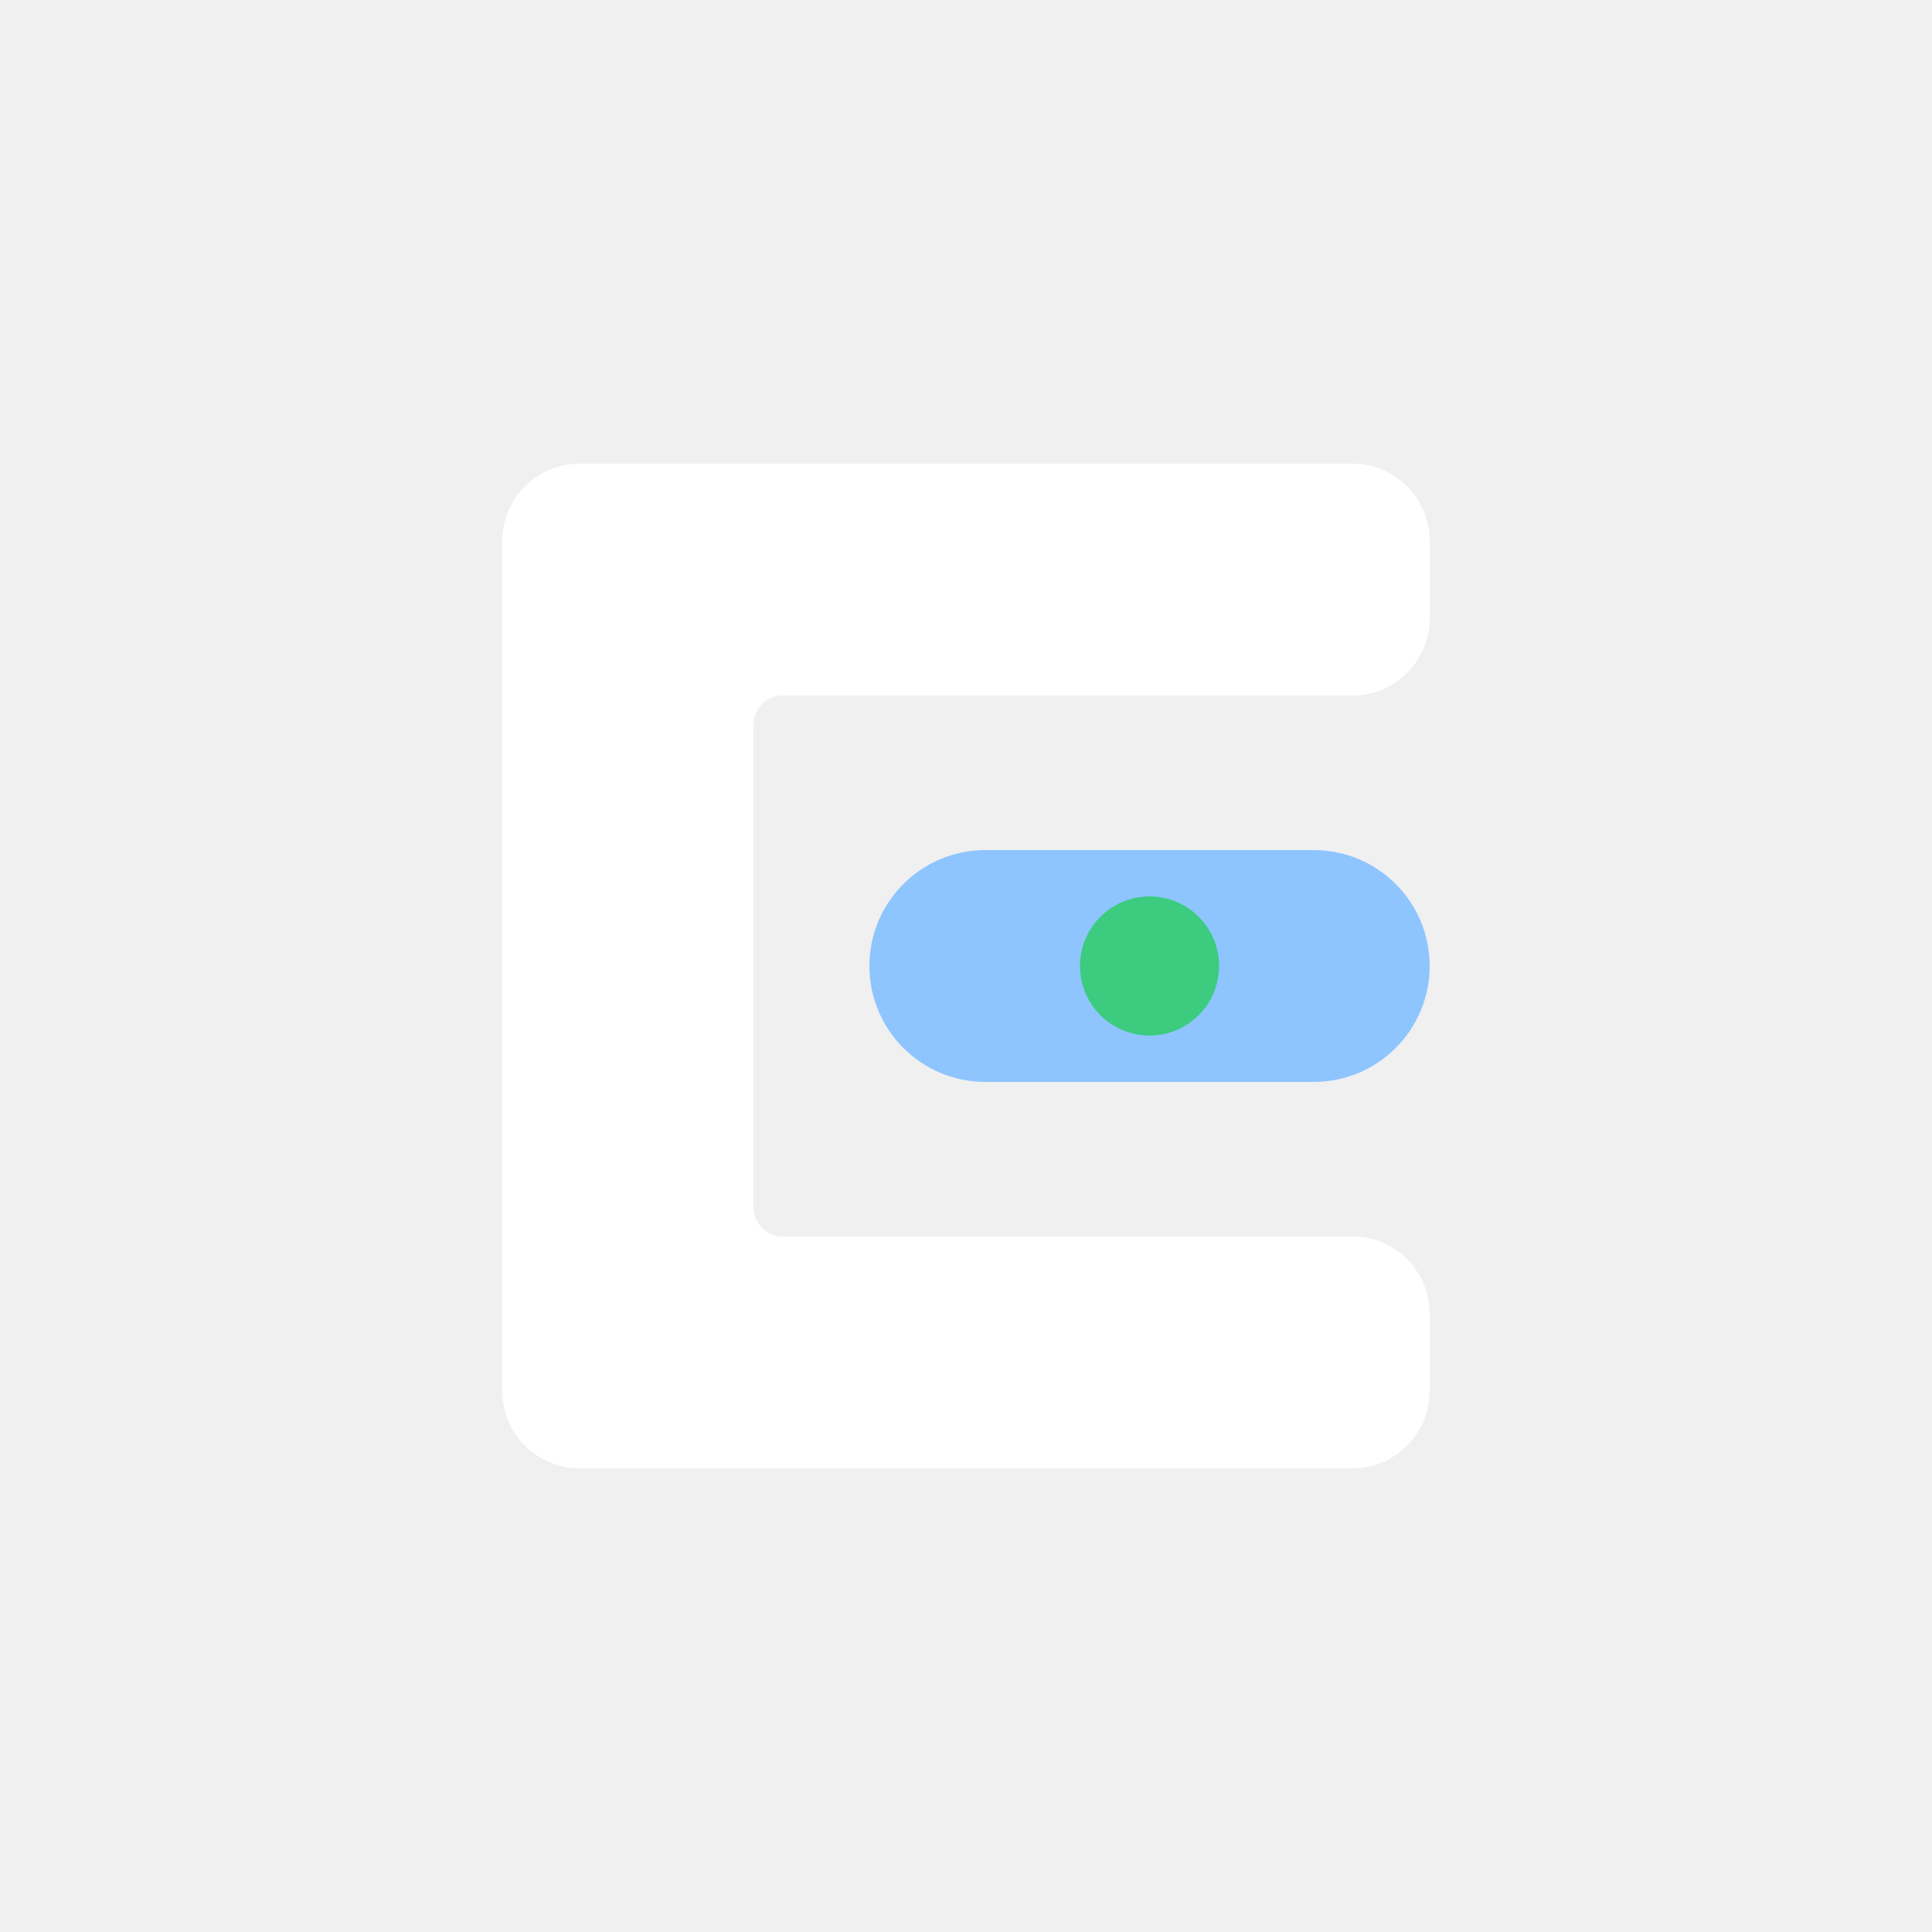
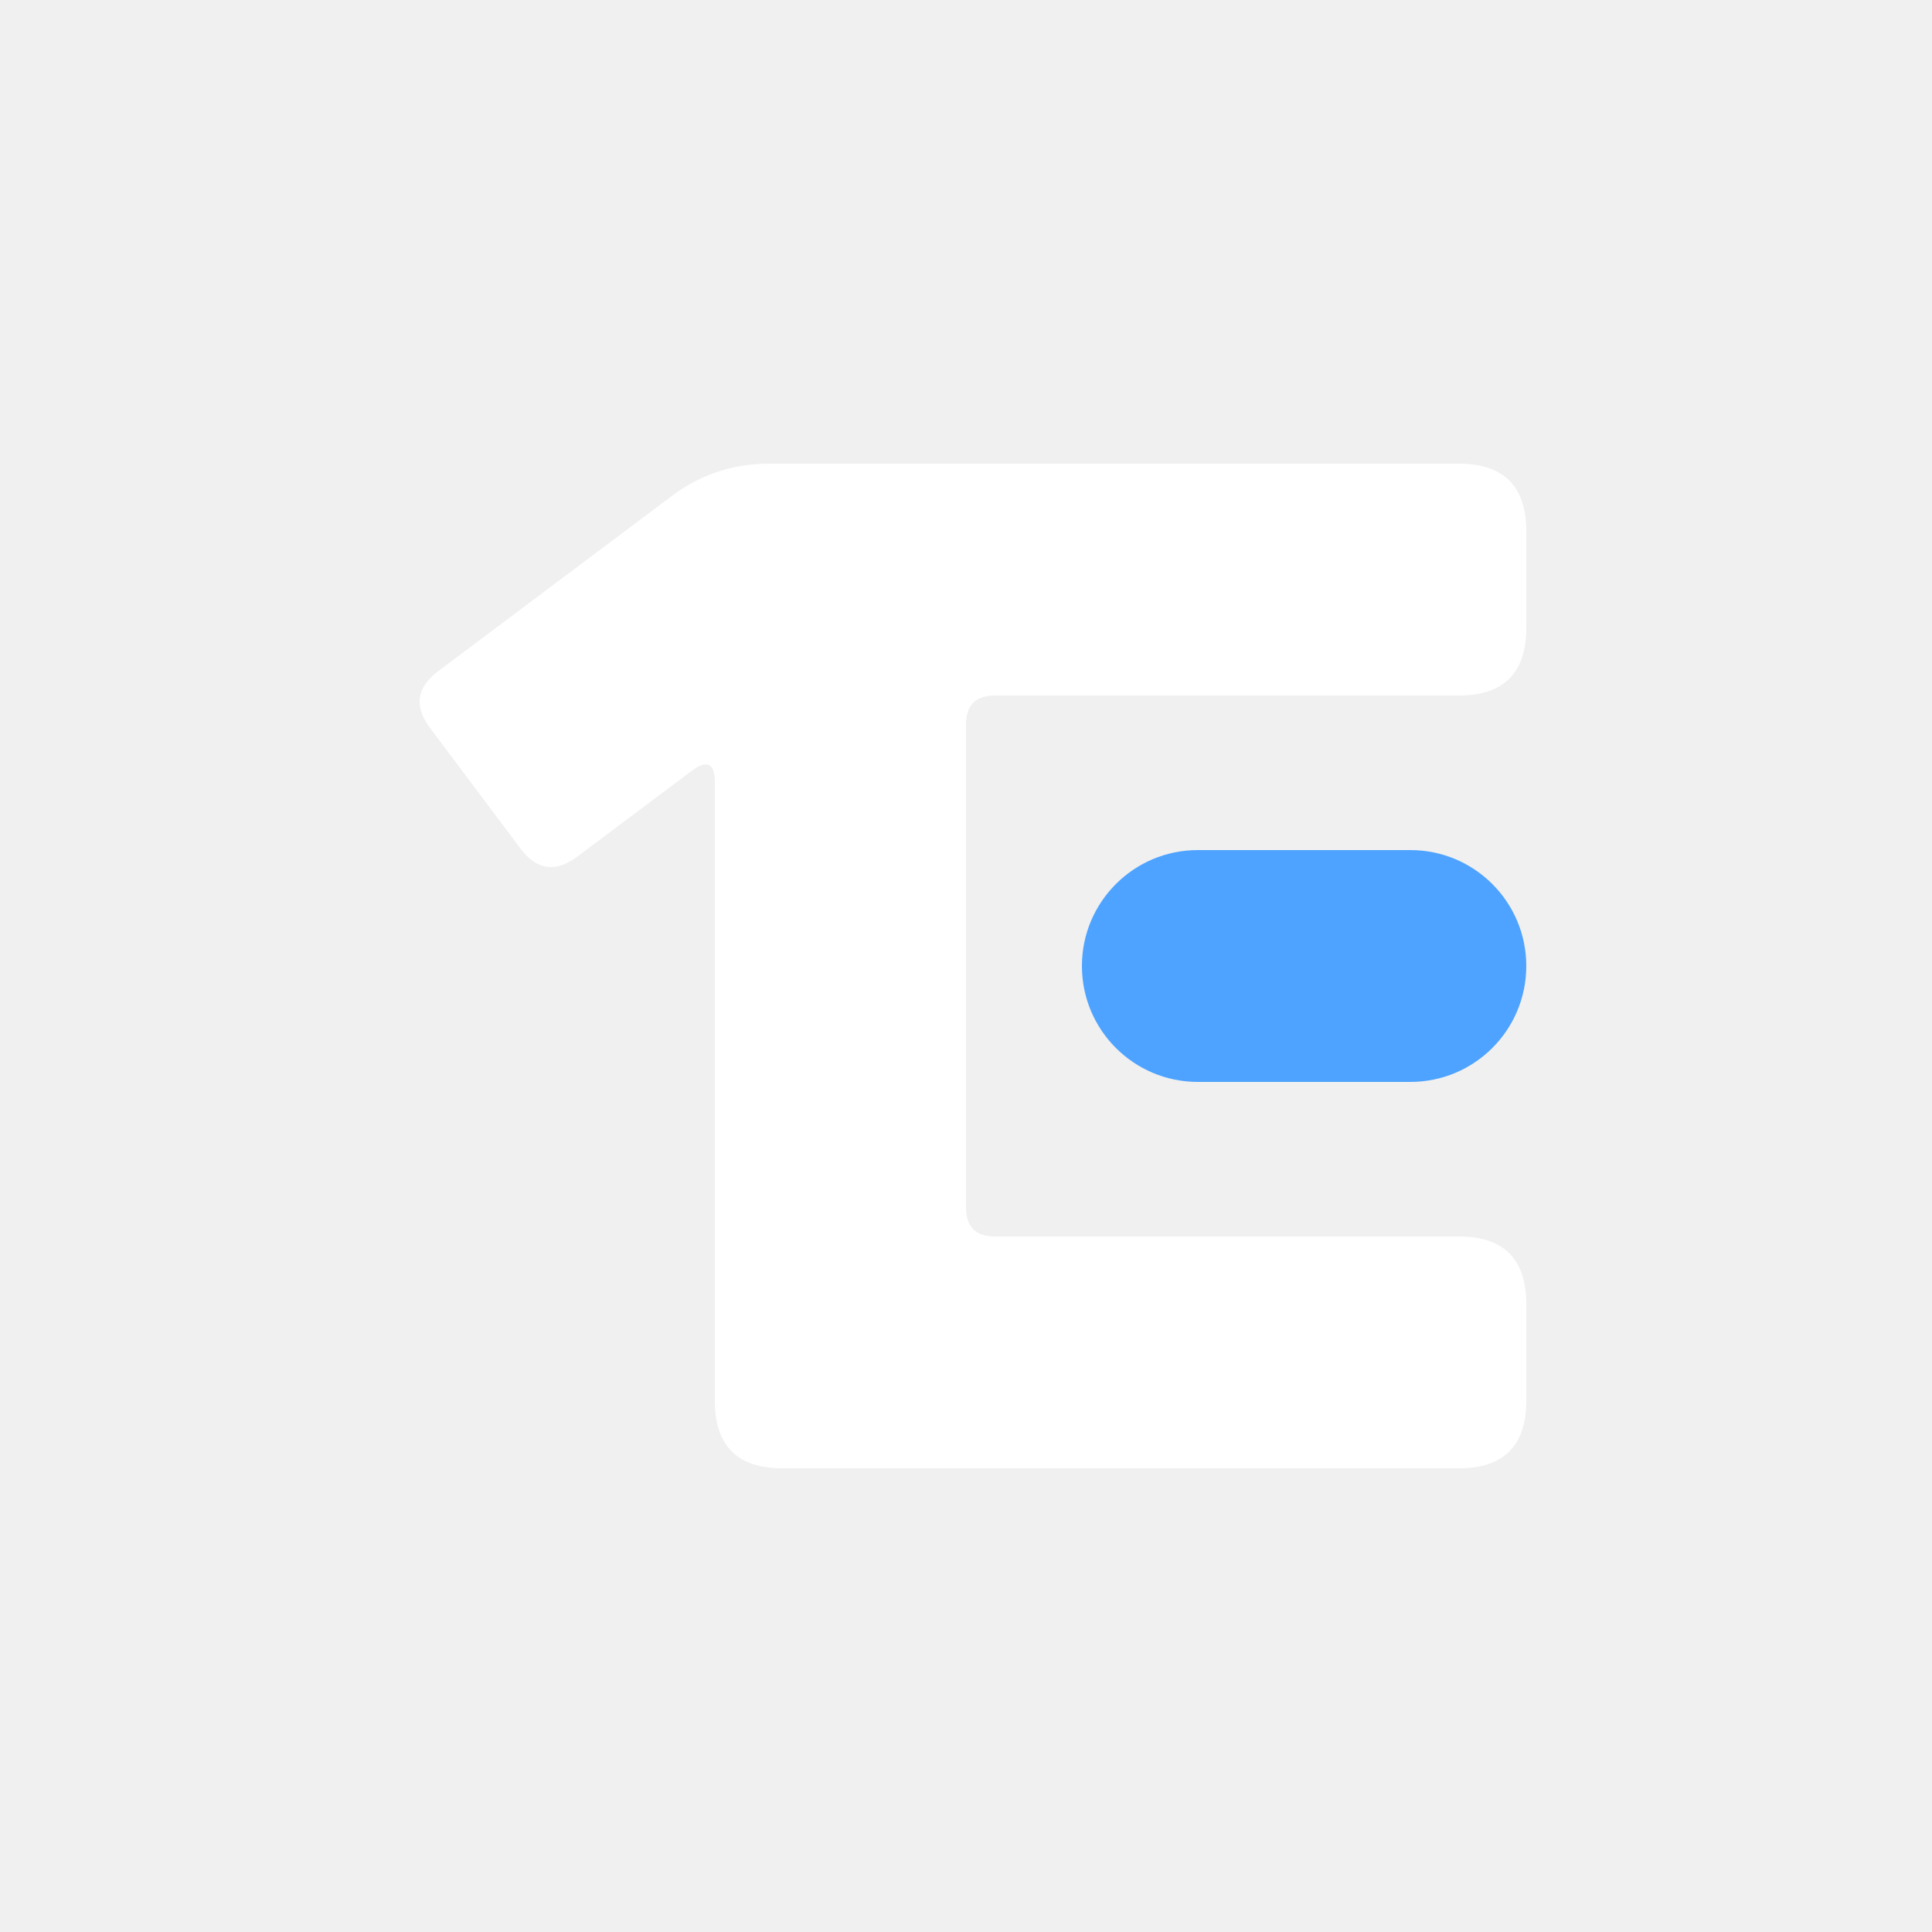
<svg xmlns="http://www.w3.org/2000/svg" viewBox="0 0 100 100" role="img" aria-label="EstrichONE">
-   <path d="M30 24H70A4 4 0 0 1 74 28V32A4 4 0 0 1 70 36H40.5A1.5 1.5 0 0 0 39 37.5V62.5A1.5 1.5 0 0 0 40.5 64H70A4 4 0 0 1 74 68V72A4 4 0 0 1 70 76H30A4 4 0 0 1 26 72V28A4 4 0 0 1 30 24Z" fill="#FFFFFF" />
-   <path d="M51 44H68A6 6 0 0 1 74 50V50A6 6 0 0 1 68 56H51A6 6 0 0 1 45 50V50A6 6 0 0 1 51 44Z" fill="#8EC5FF" />
-   <path d="M55.9 50A3.6 3.6 0 1 0 63.1 50A3.6 3.6 0 1 0 55.9 50Z" fill="#3CCB7F" />
+   <g>
+     <path d="M34.76 25.68Q37 24 39.8 24L75.5 24Q79 24 79 27.5L79 32.5Q79 36 75.5 36L51.5 36Q50 36 50 37.5L50 62.5Q50 64 51.5 64L75.5 64Q79 64 79 67.5L79 72.5Q79 76 75.5 76L40.5 76Q37 76 37 72.5L37 40.5Q37 39 35.8 39.9L29.88 44.34Q28.2 45.6 26.94 43.92L22.26 37.68Q21 36 22.68 34.74Z" fill="#FFFFFF" />
+     <path d="M62 44H73A6 6 0 0 1 79 50V50A6 6 0 0 1 73 56H62A6 6 0 0 1 56 50V50A6 6 0 0 1 62 44Z" fill="#4DA3FF" />
+   </g>
</svg>
